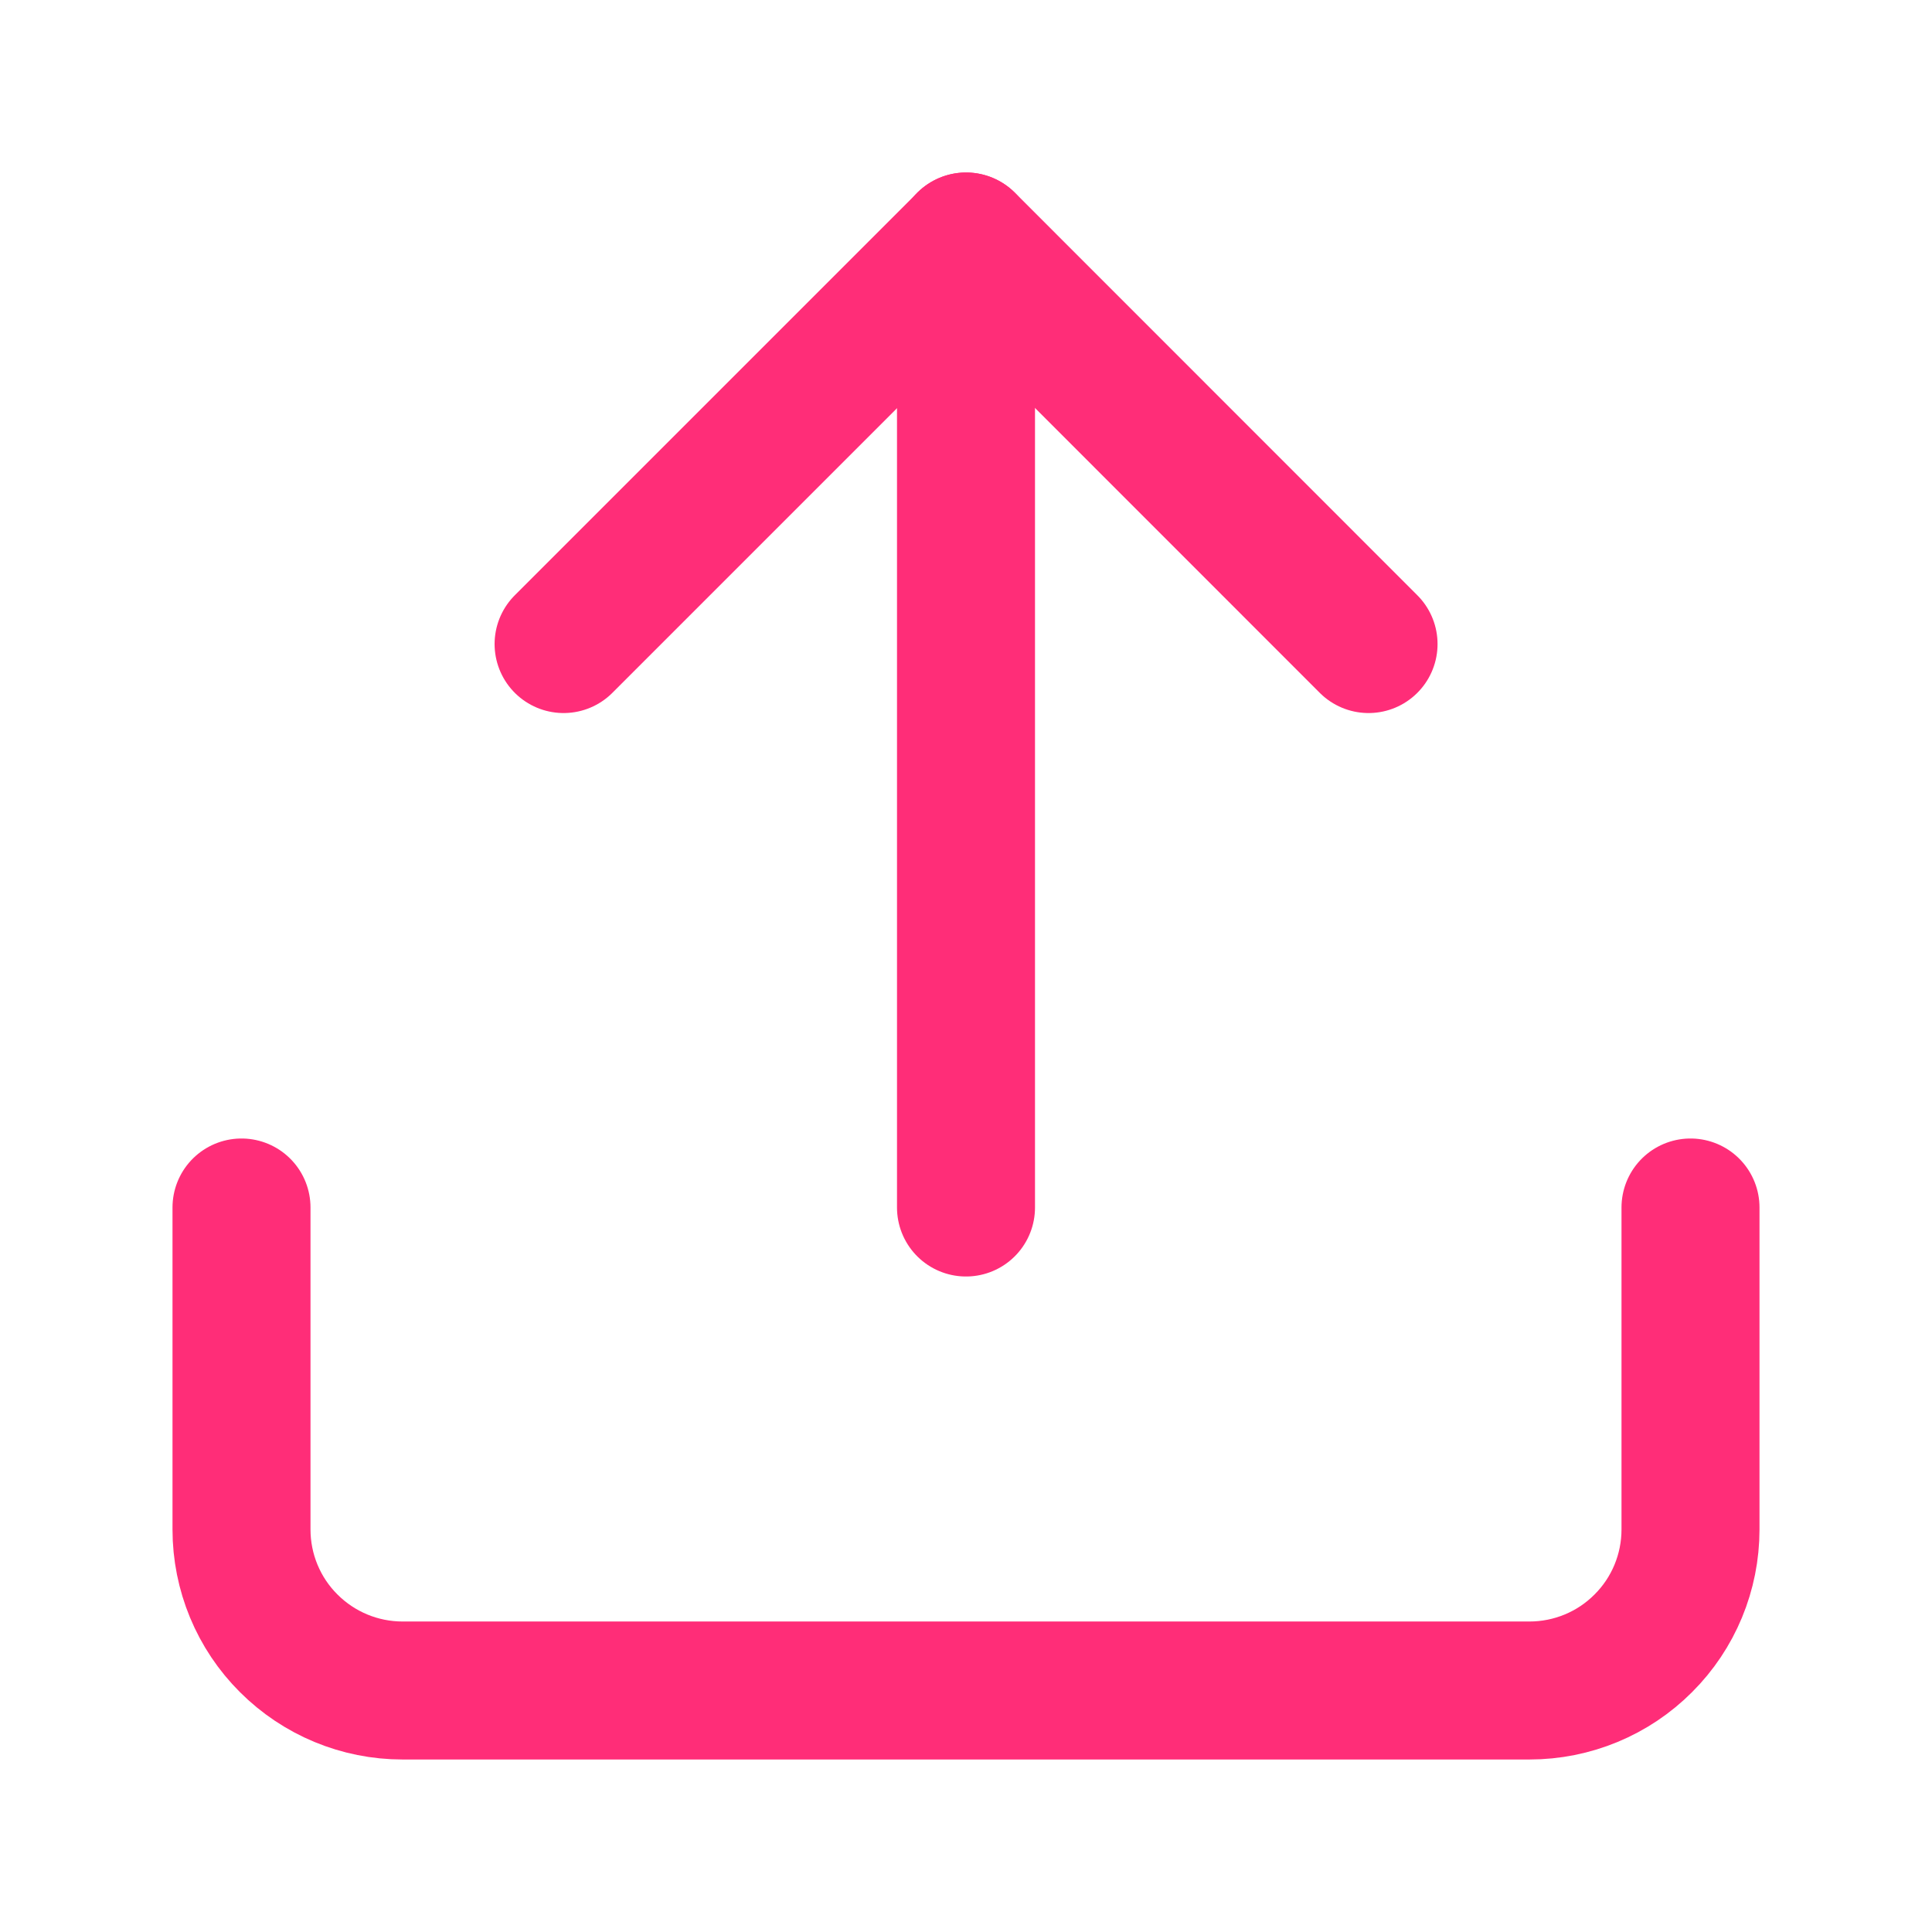
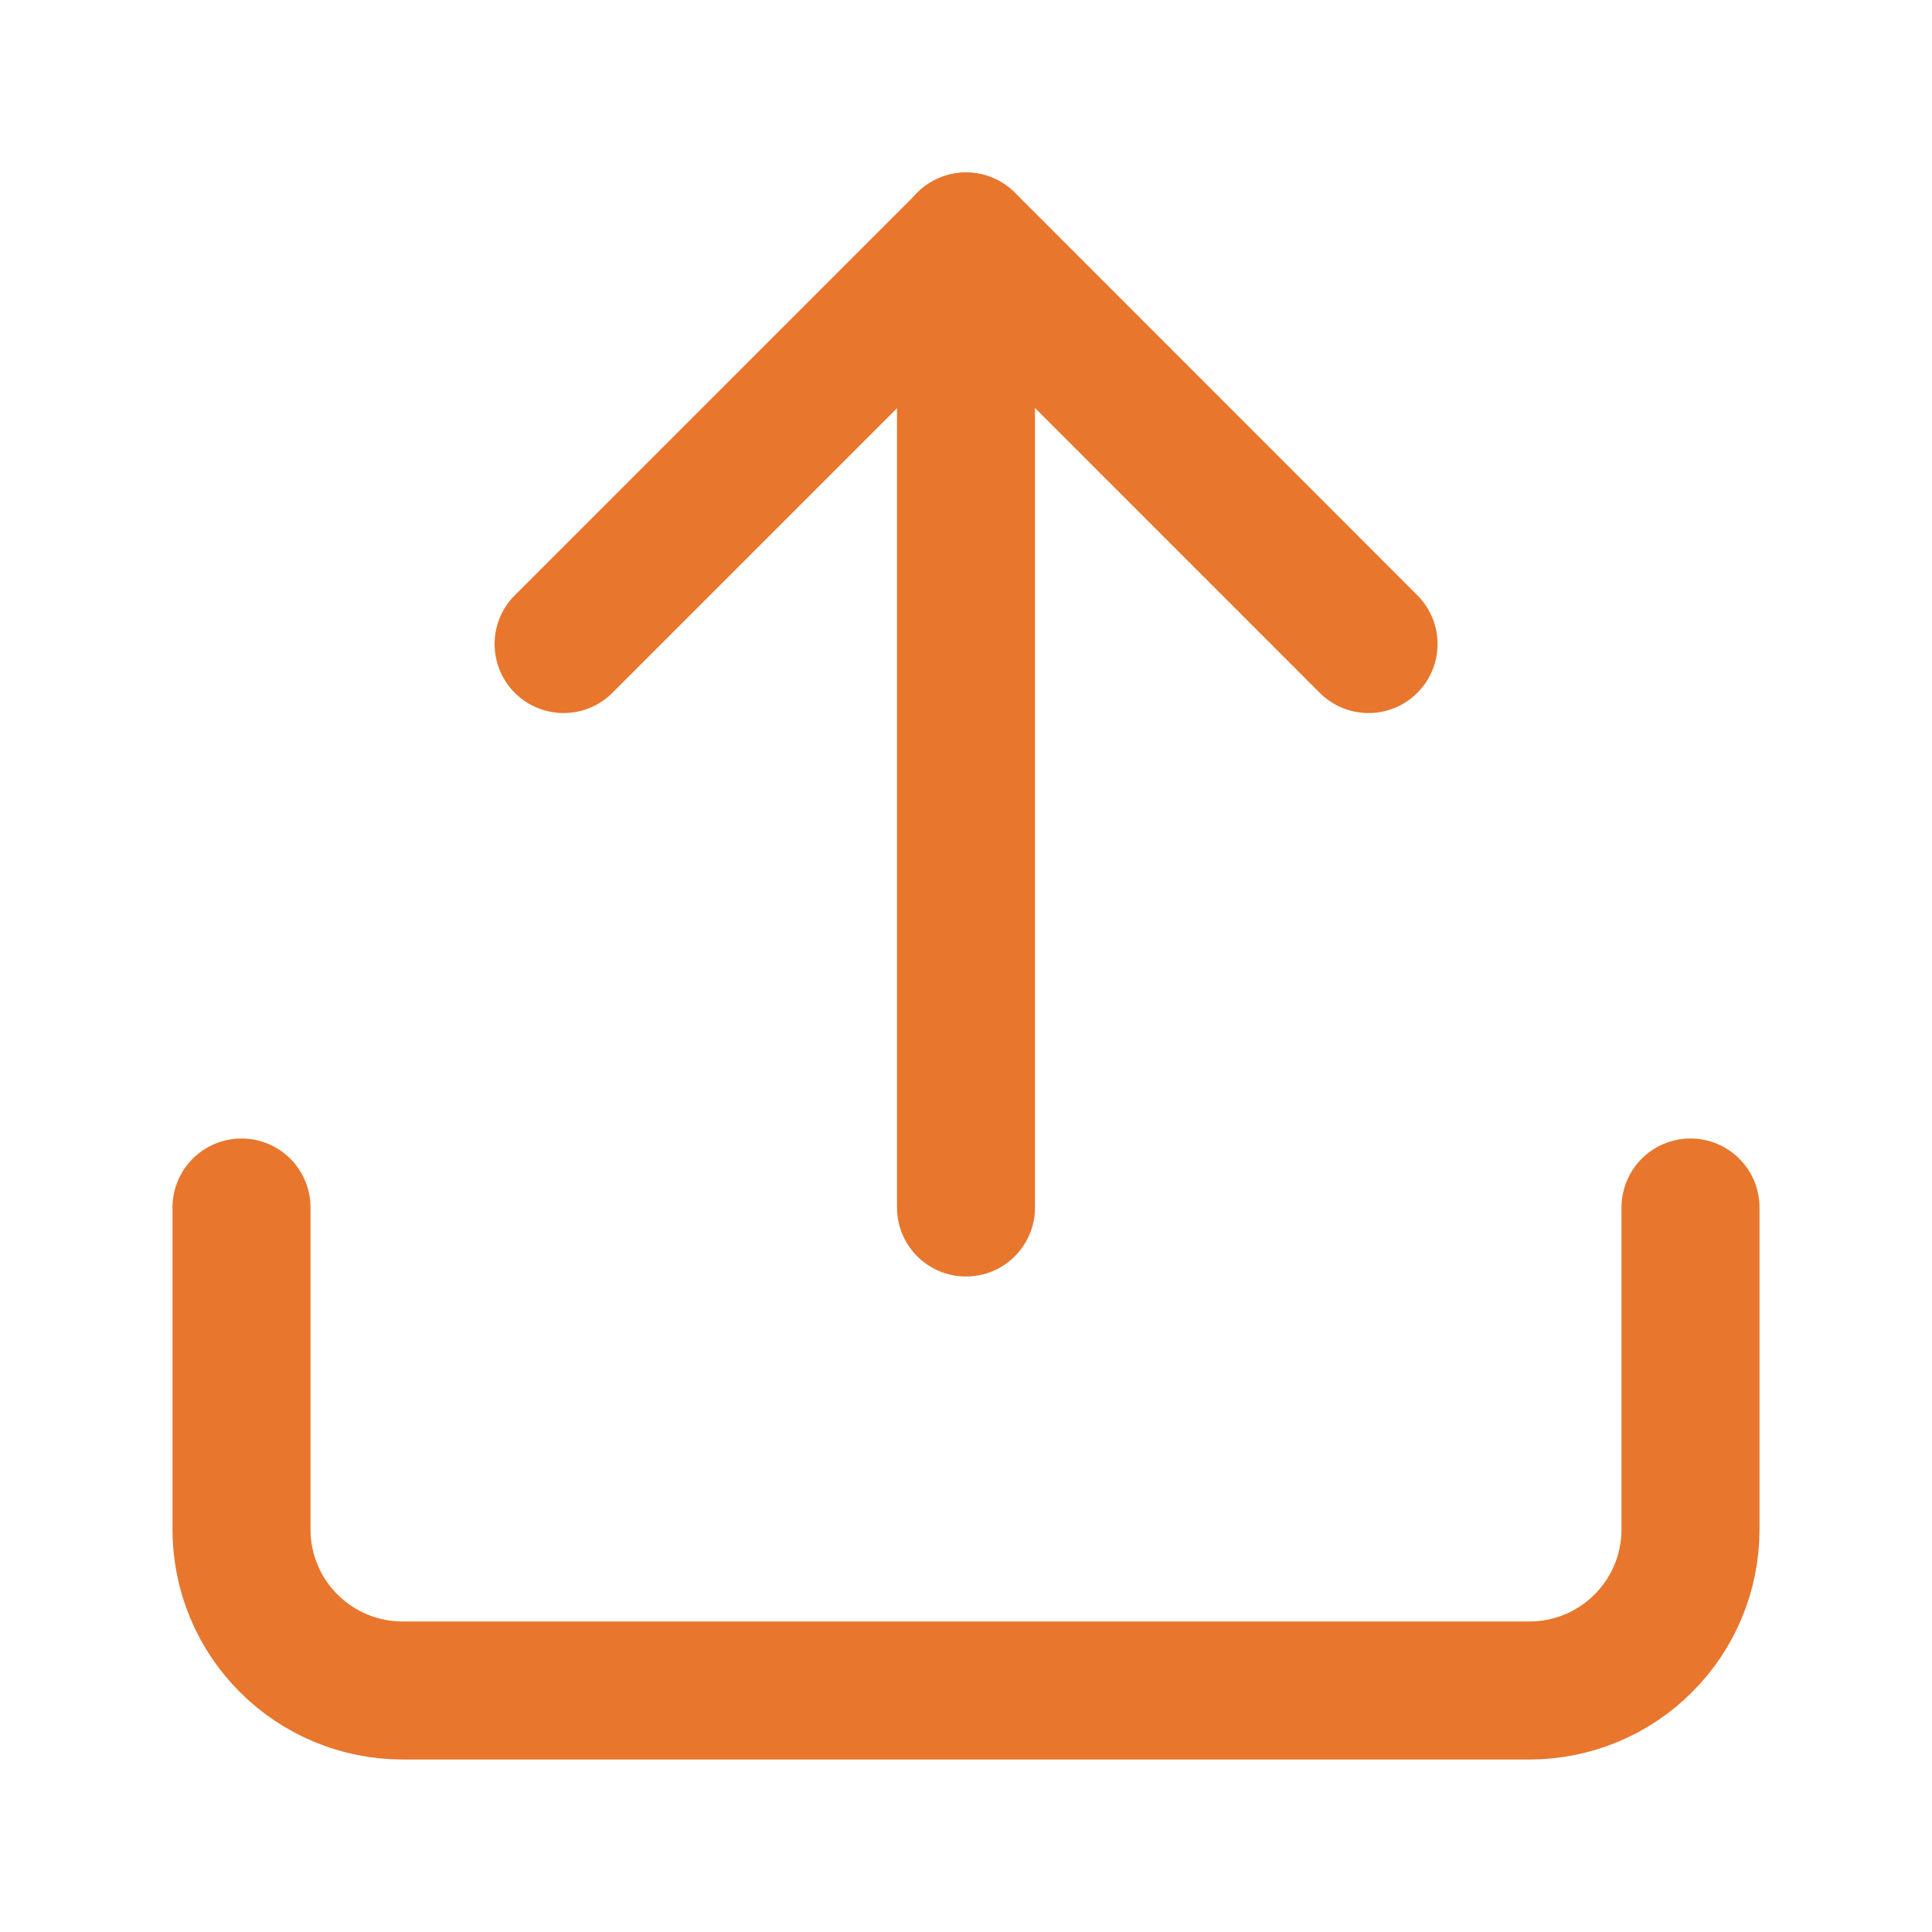
<svg xmlns="http://www.w3.org/2000/svg" width="14" height="14" viewBox="0 0 14 14" fill="none">
-   <path d="M7 1.75V8.75" stroke="#FF2D78" stroke-linecap="round" stroke-linejoin="round" />
-   <path d="M9.917 4.667L7.001 1.75L4.084 4.667" stroke="#FF2D78" stroke-linecap="round" stroke-linejoin="round" />
-   <path d="M12.25 8.75V11.083C12.25 11.393 12.127 11.69 11.908 11.908C11.69 12.127 11.393 12.25 11.083 12.25H2.917C2.607 12.25 2.311 12.127 2.092 11.908C1.873 11.69 1.75 11.393 1.75 11.083V8.75" stroke="#FF2D78" stroke-linecap="round" stroke-linejoin="round" />
+   <path d="M7 1.75V8.75" stroke="#E8762D" stroke-linecap="round" stroke-linejoin="round" />
+   <path d="M9.917 4.667L7.001 1.75L4.084 4.667" stroke="#E8762D" stroke-linecap="round" stroke-linejoin="round" />
+   <path d="M12.25 8.75V11.083C12.25 11.393 12.127 11.69 11.908 11.908C11.69 12.127 11.393 12.25 11.083 12.25H2.917C2.607 12.25 2.311 12.127 2.092 11.908C1.873 11.69 1.75 11.393 1.75 11.083V8.75" stroke="#E8762D" stroke-linecap="round" stroke-linejoin="round" />
</svg>
